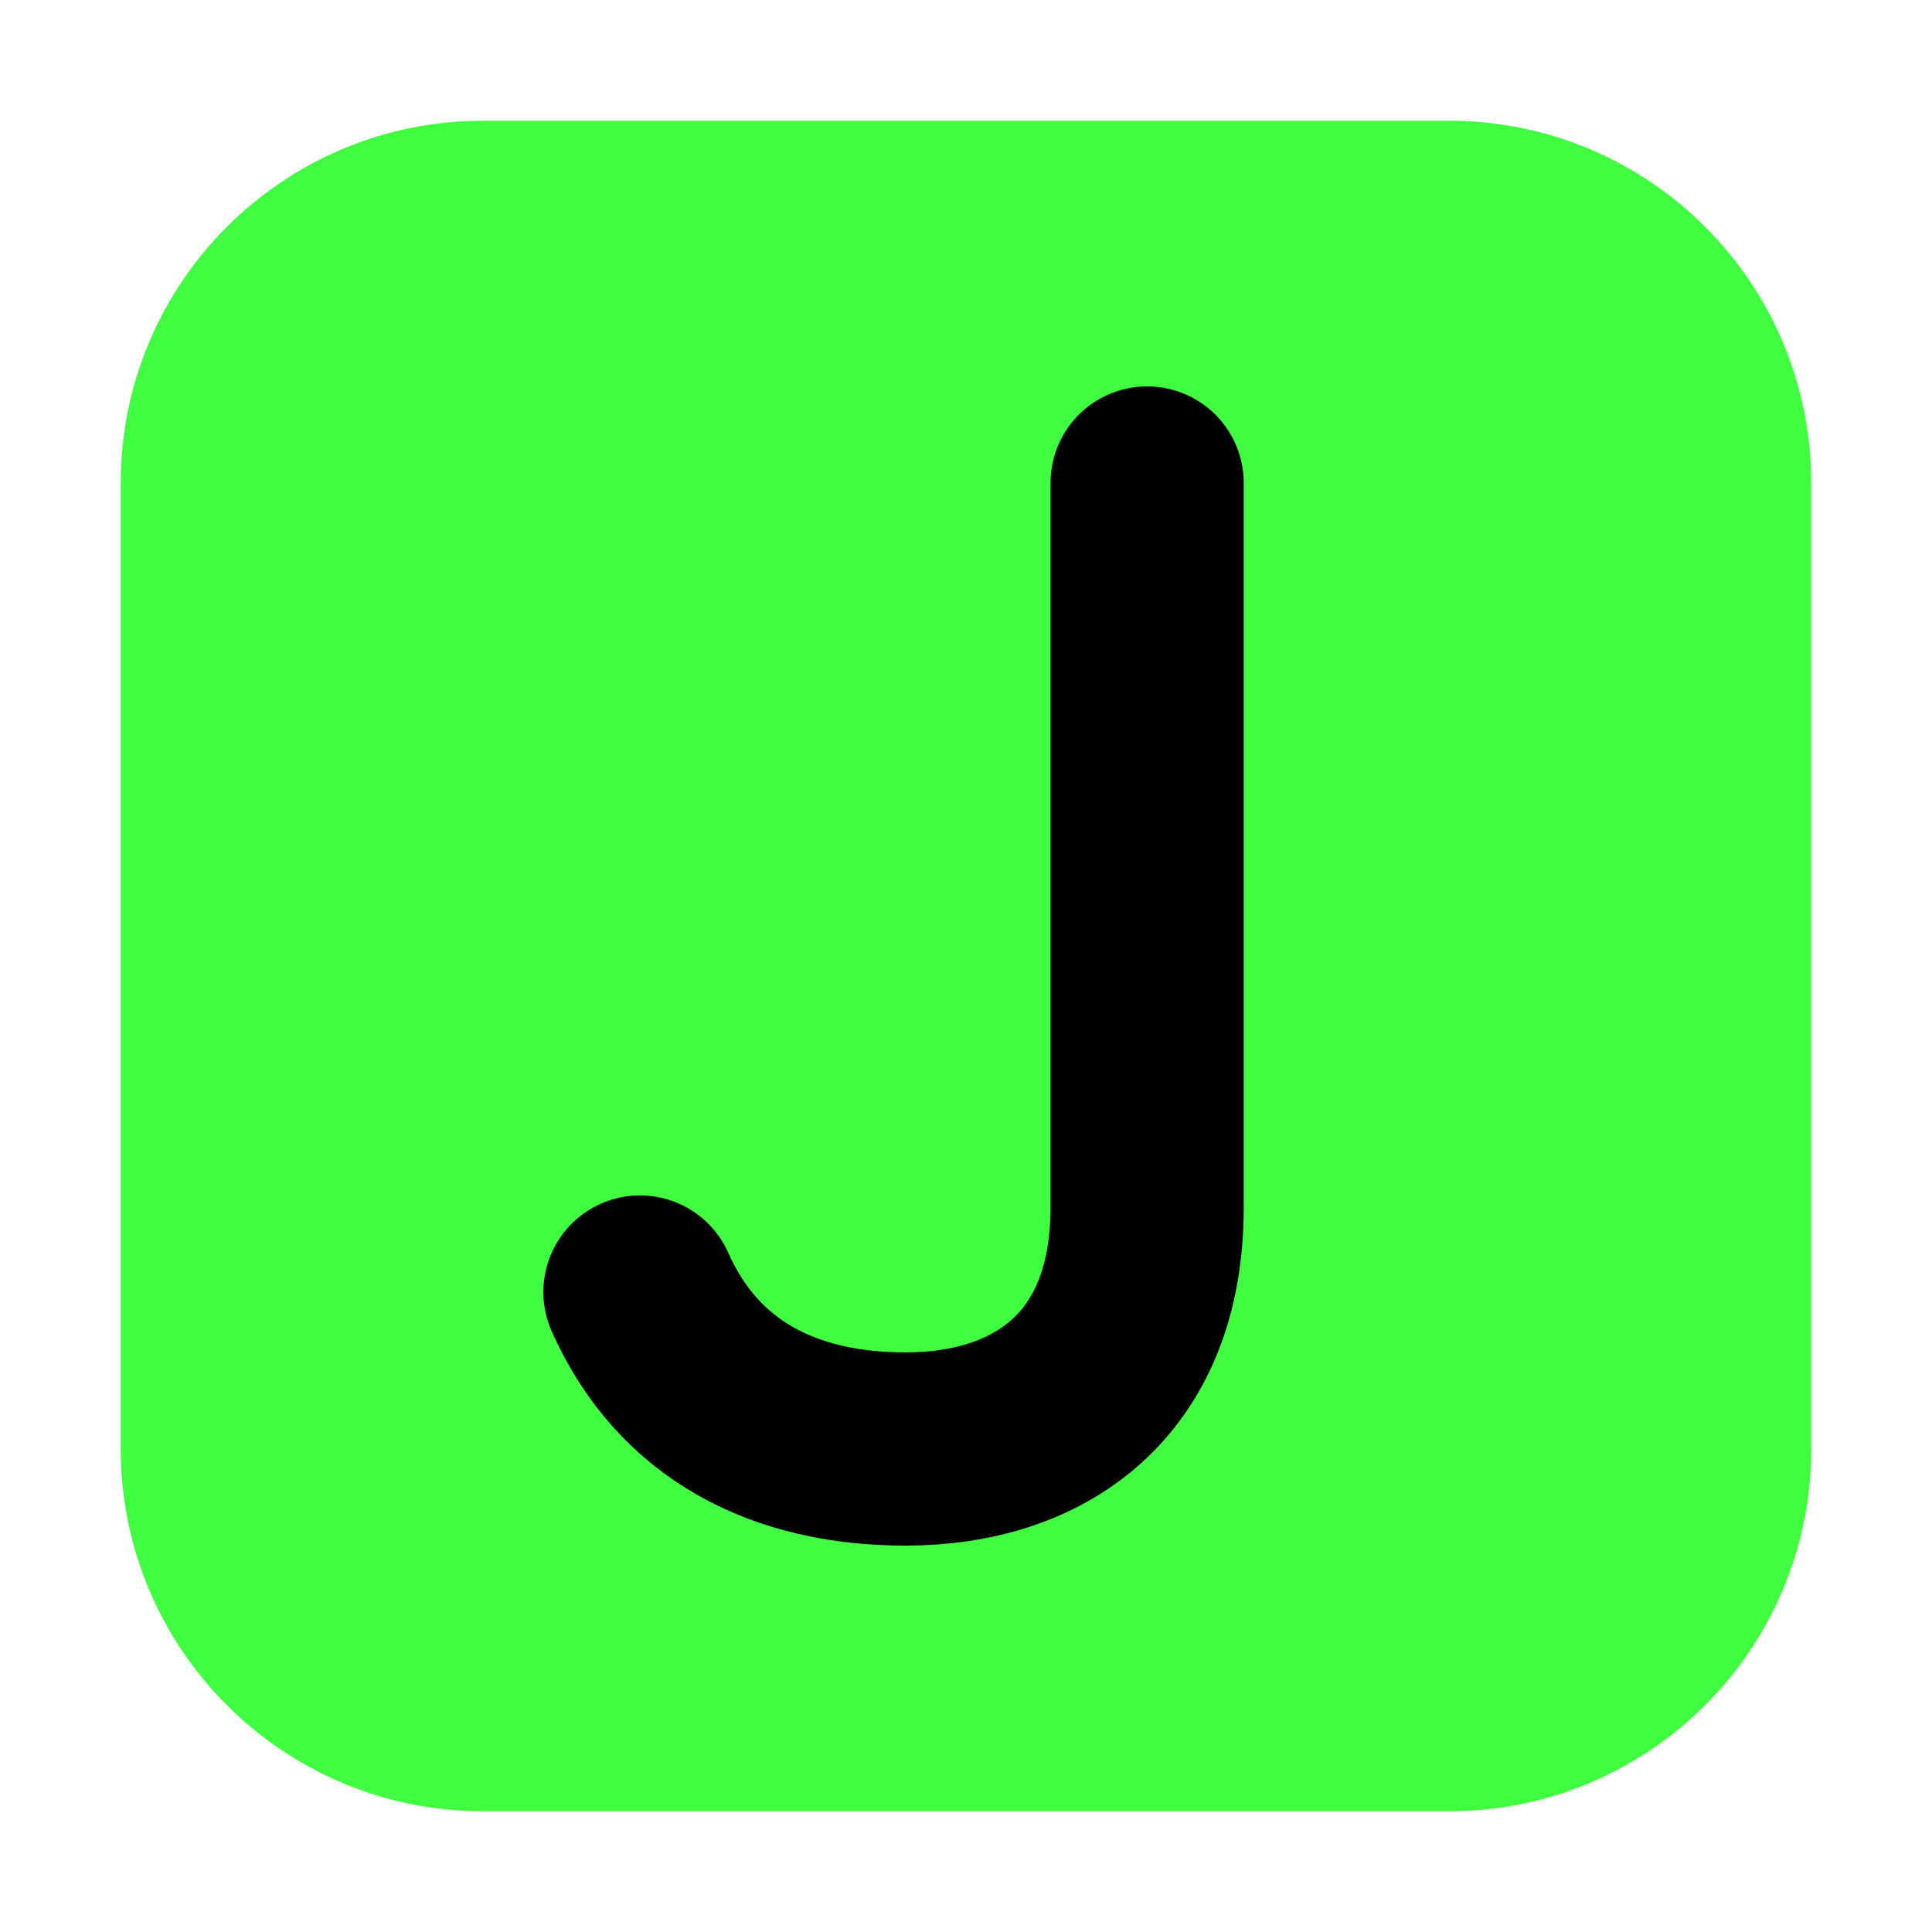
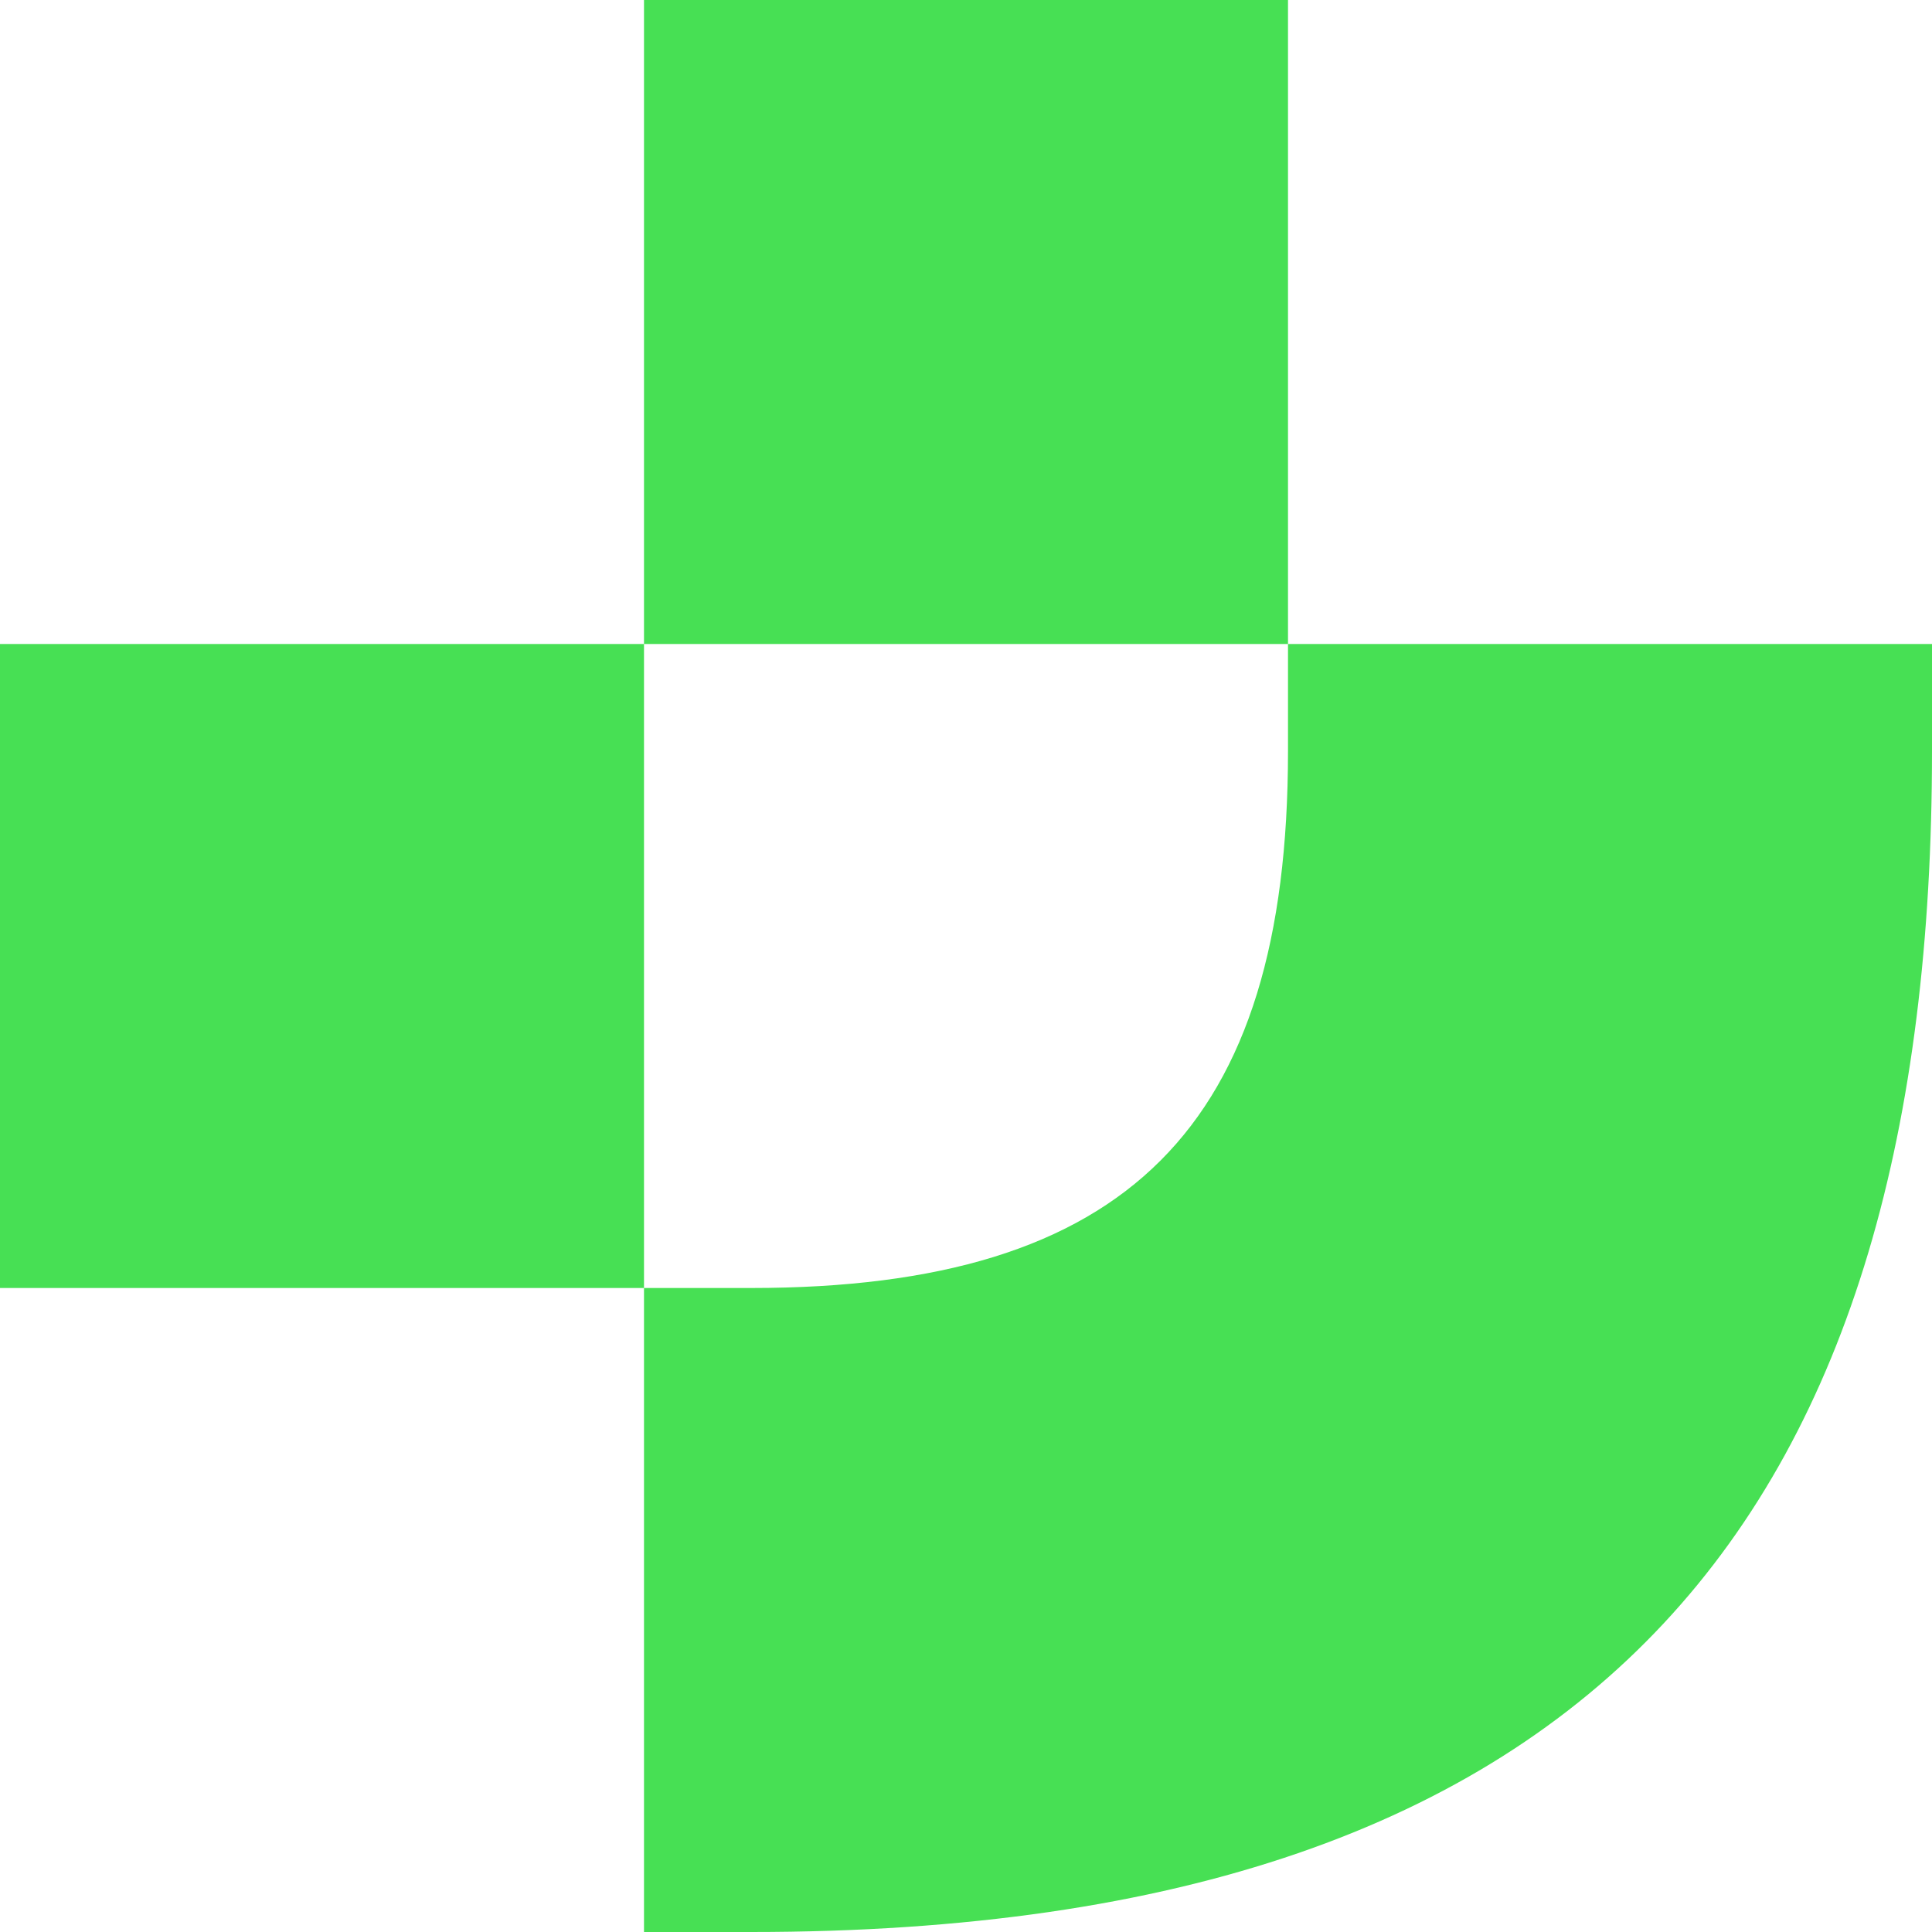
- <svg xmlns="http://www.w3.org/2000/svg" width="16" height="16" viewBox="0 0 16 16">
-   <rect x="1" y="1" width="14" height="14" rx="3" fill="#40FF40" />
-   <path d="M9.5 4 V10 C9.5 11.4 8.6 12 7.5 12 C6.5 12 5.7 11.6 5.3 10.7" fill="none" stroke="#000" stroke-width="1.6" stroke-linecap="round" />
+ <svg xmlns="http://www.w3.org/2000/svg" height="16" viewBox="0 0 24 24" width="16">
+   <path d="M24 9.333C24 18.666 20 24 9.333 24H8v-8h1.333C14 16 16 14 16 9.333V8h8v1.333zM8 16H0V8h8v8zM16 8H8V0h8v8z" fill="#47E054" />
</svg>
